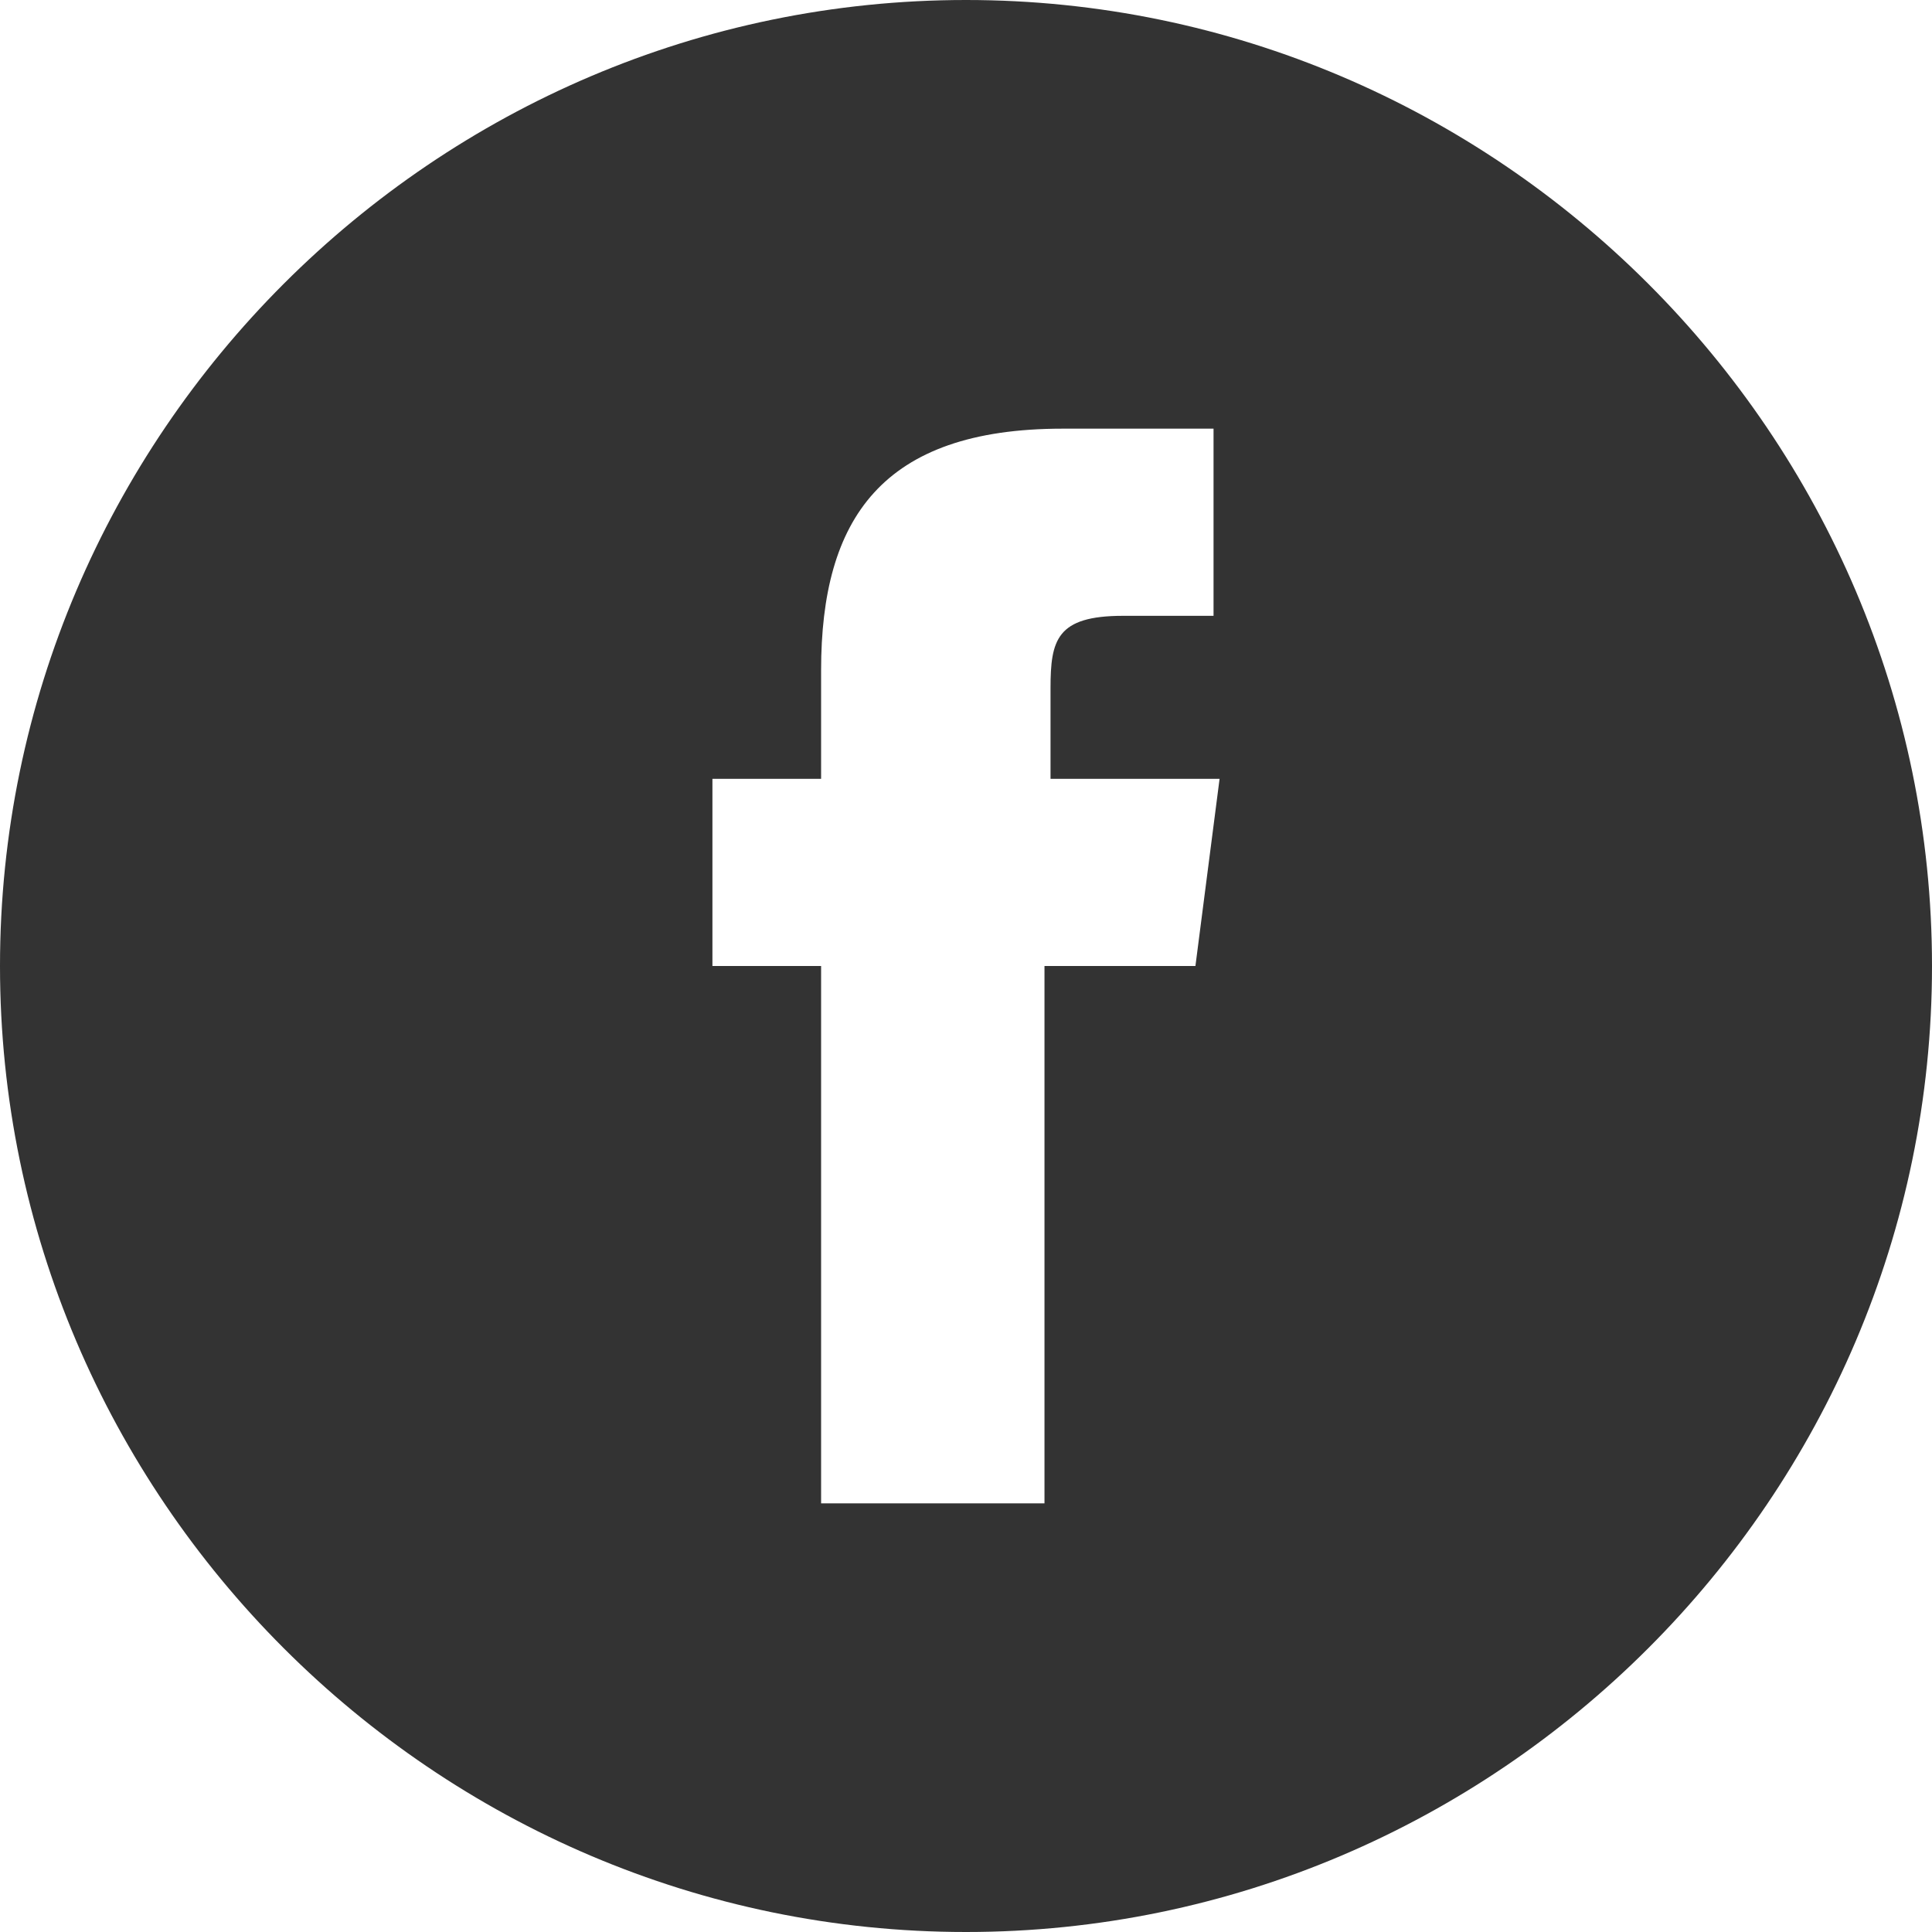
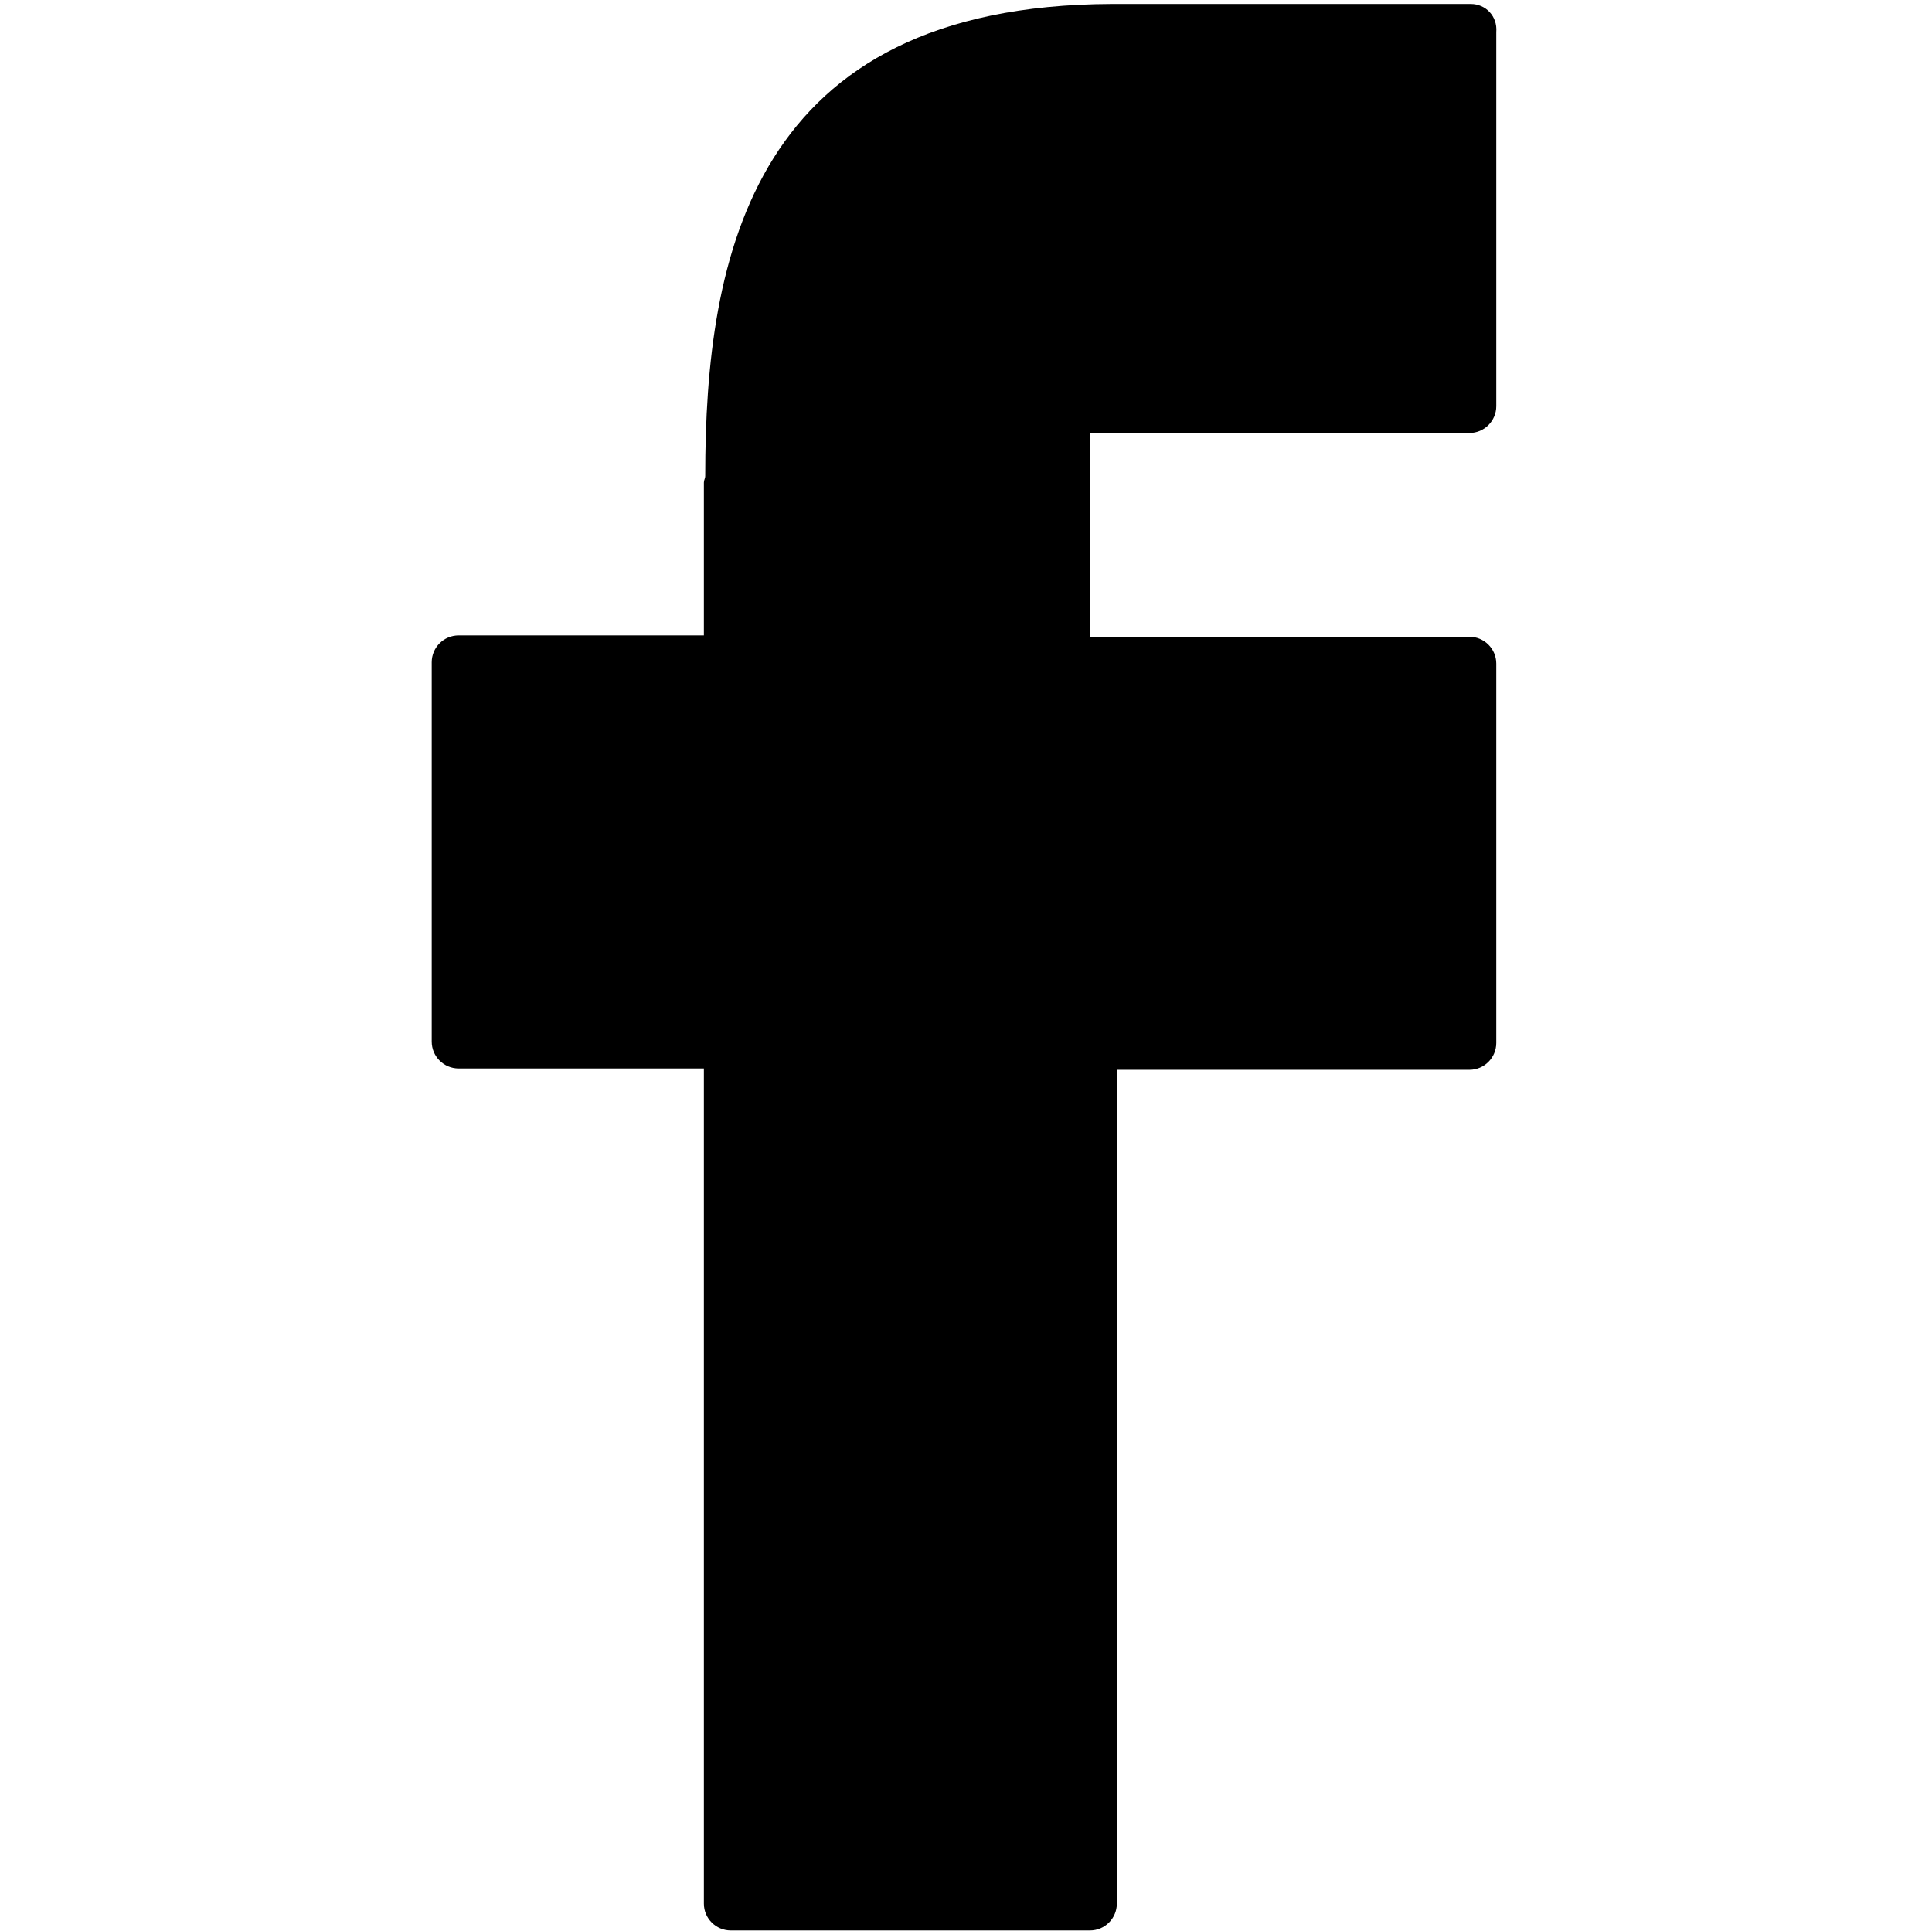
- <svg xmlns="http://www.w3.org/2000/svg" version="1.1" id="Слой_1" x="0px" y="0px" viewBox="-281 404.9 32 32" style="enable-background:new -281 404.9 32 32;" xml:space="preserve">
-   <style type="text/css">
- 	.st0{fill:#333333;}
- </style>
-   <g id="Flat_copy">
-     <g>
-       <path class="st0" d="M-265,404.9c-8.8,0-16,7.2-16,16c0,8.8,7.2,16,16,16s16-7.2,16-16C-249,412.1-256.2,404.9-265,404.9z     M-261.2,420.9h-2.5v8.9h-3.7v-8.9h-1.8v-3.1h1.8V416c0-2.5,1-4,4-4h2.5v3.1h-1.5c-1.1,0-1.2,0.4-1.2,1.2l0,1.5h2.8L-261.2,420.9z    " />
-     </g>
-   </g>
+ <svg xmlns="http://www.w3.org/2000/svg" version="1.1" id="Facebook" x="0px" y="0px" viewBox="47 -47 144.1 144" style="enable-background:new 47 -47 144.1 144;" xml:space="preserve">
+   <path d="M156.7-46.7h-26.6c-0.1,0-0.1,0-0.2,0c-26.8,0.1-30.3,18.8-30.3,35.2c0,0.2-0.1,0.3-0.1,0.5V0.4H81.2c-1.1,0-2,0.9-2,2v28.3  c0,1.1,0.9,2,2,2h18.3V95c0,1.1,0.9,2,2,2h26.8c1.1,0,2-0.9,2-2V32.8h26.3c1.1,0,2-0.9,2-2V2.5c0-1.1-0.9-2-2-2h-28.3v-15.2h28.3  c1.1,0,2-0.9,2-2v-27.9C158.7-45.8,157.8-46.7,156.7-46.7z" />
</svg>
